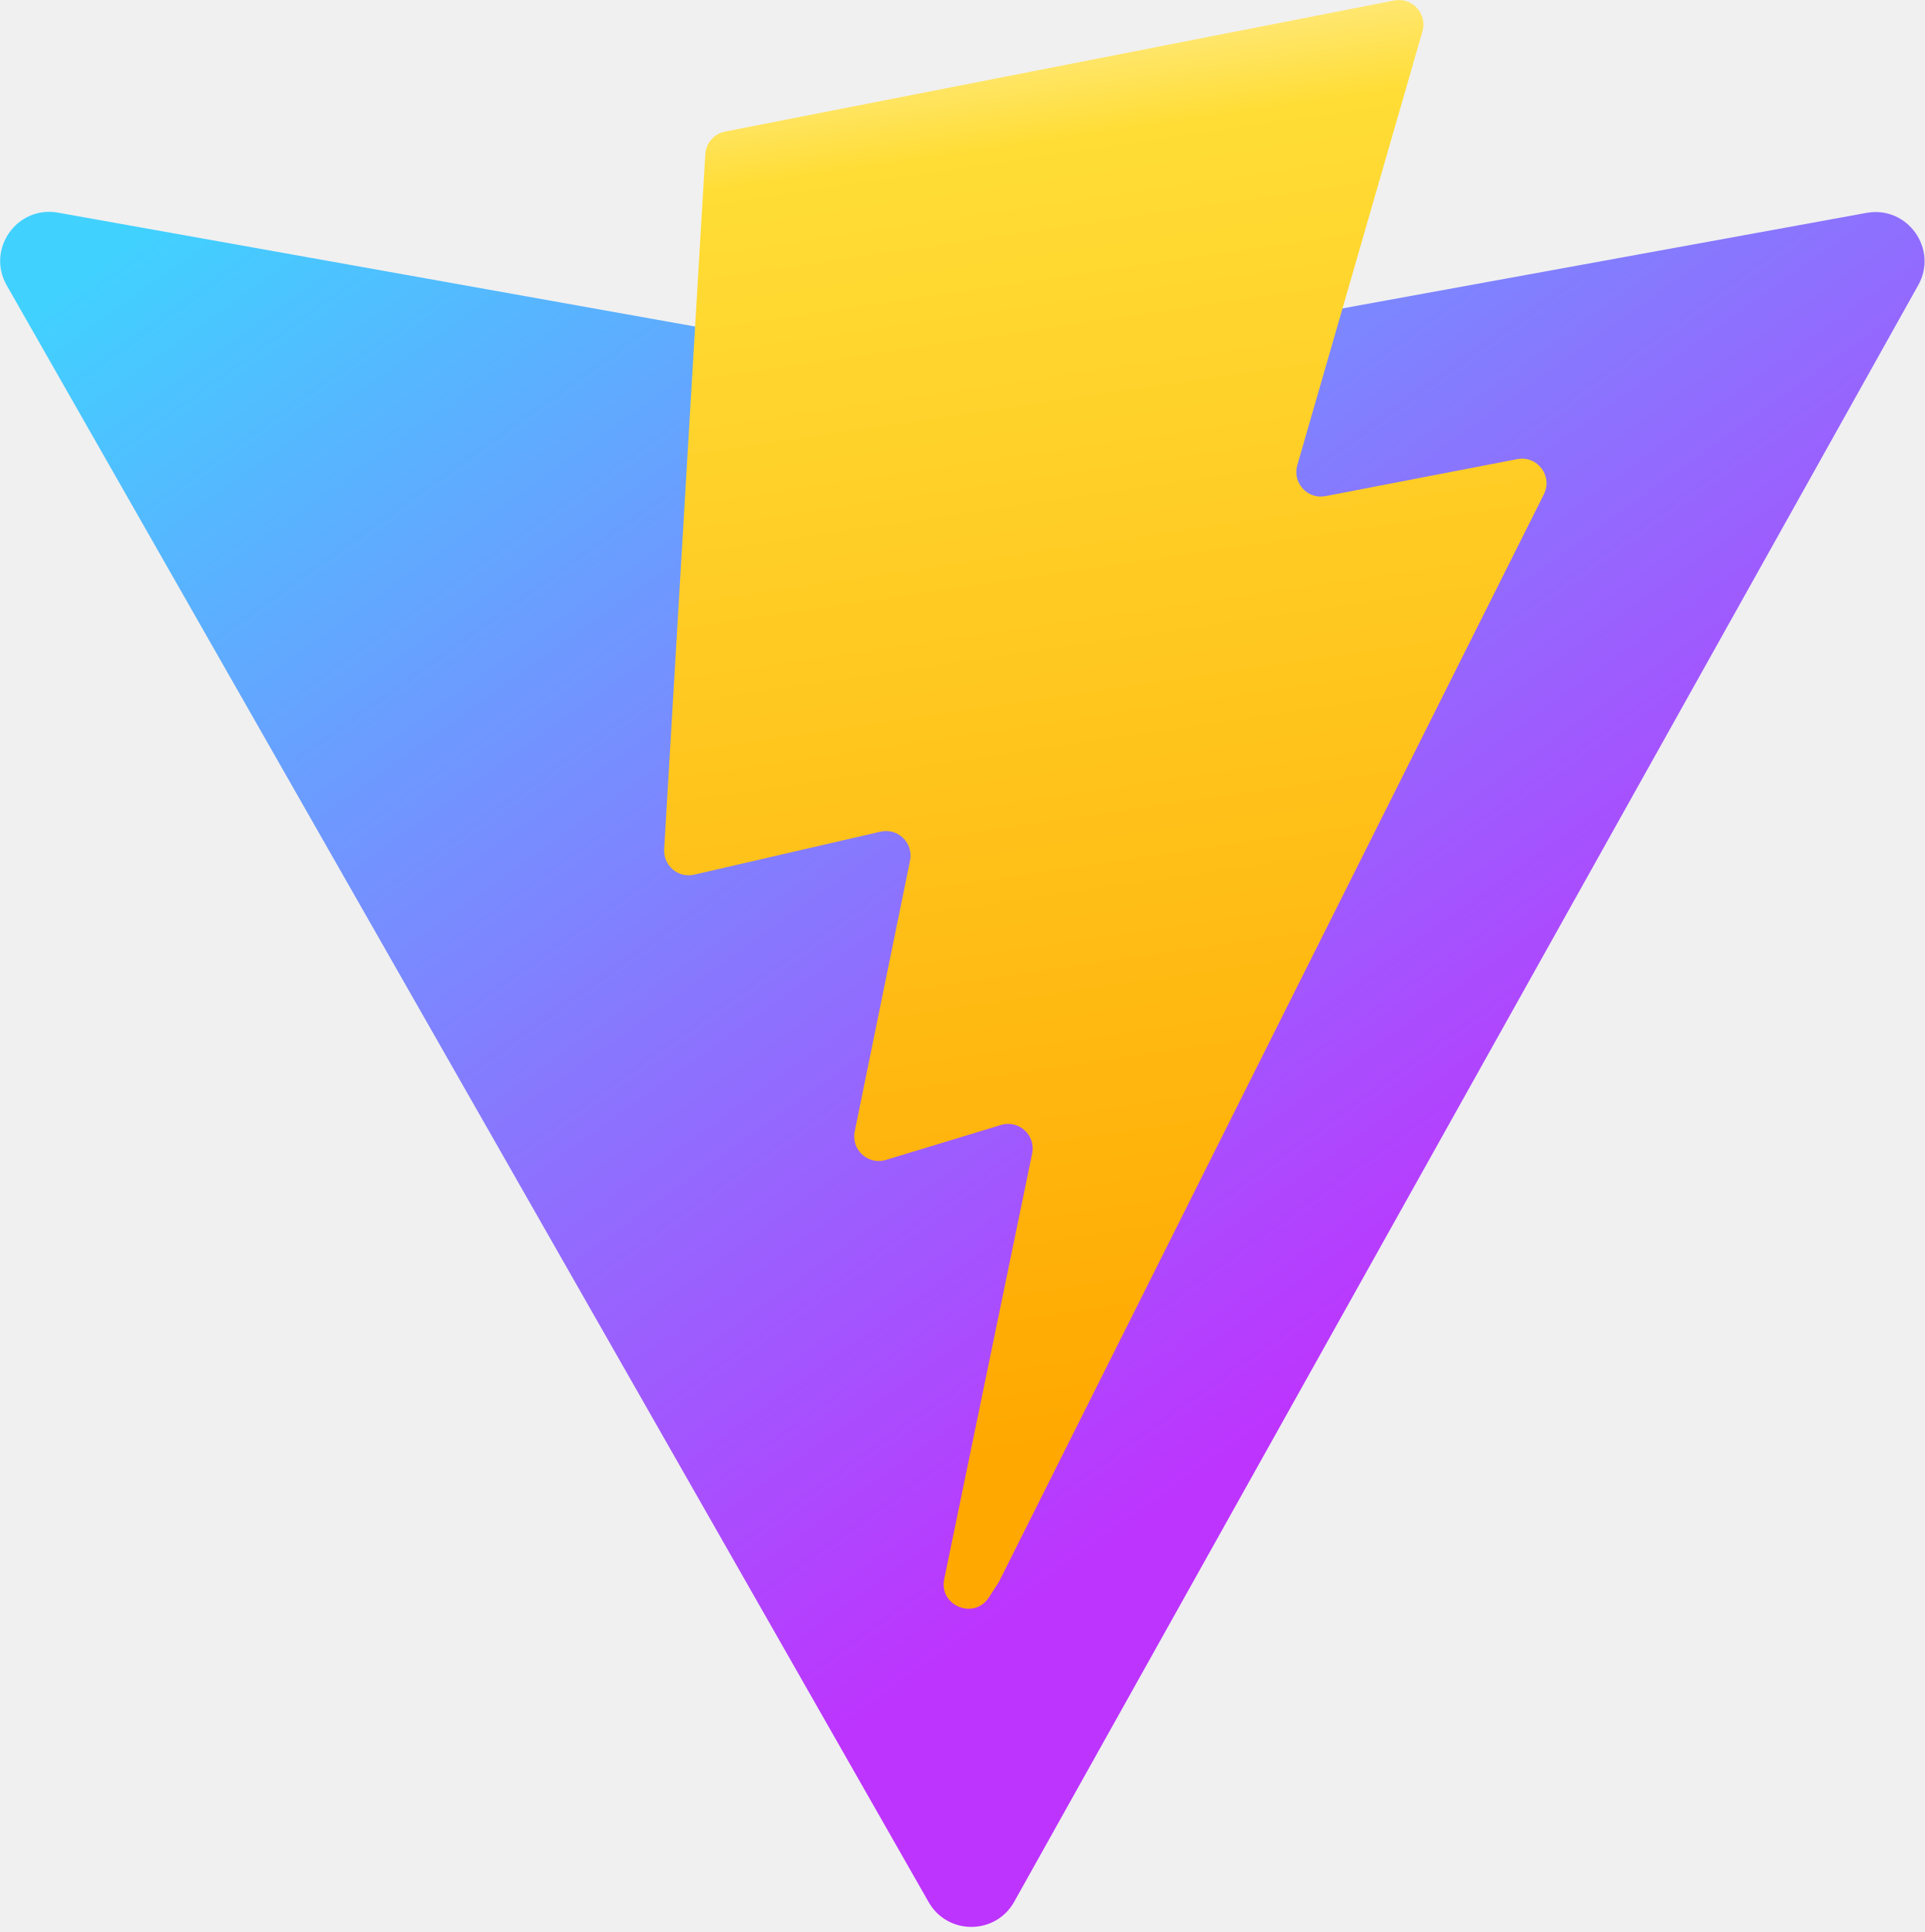
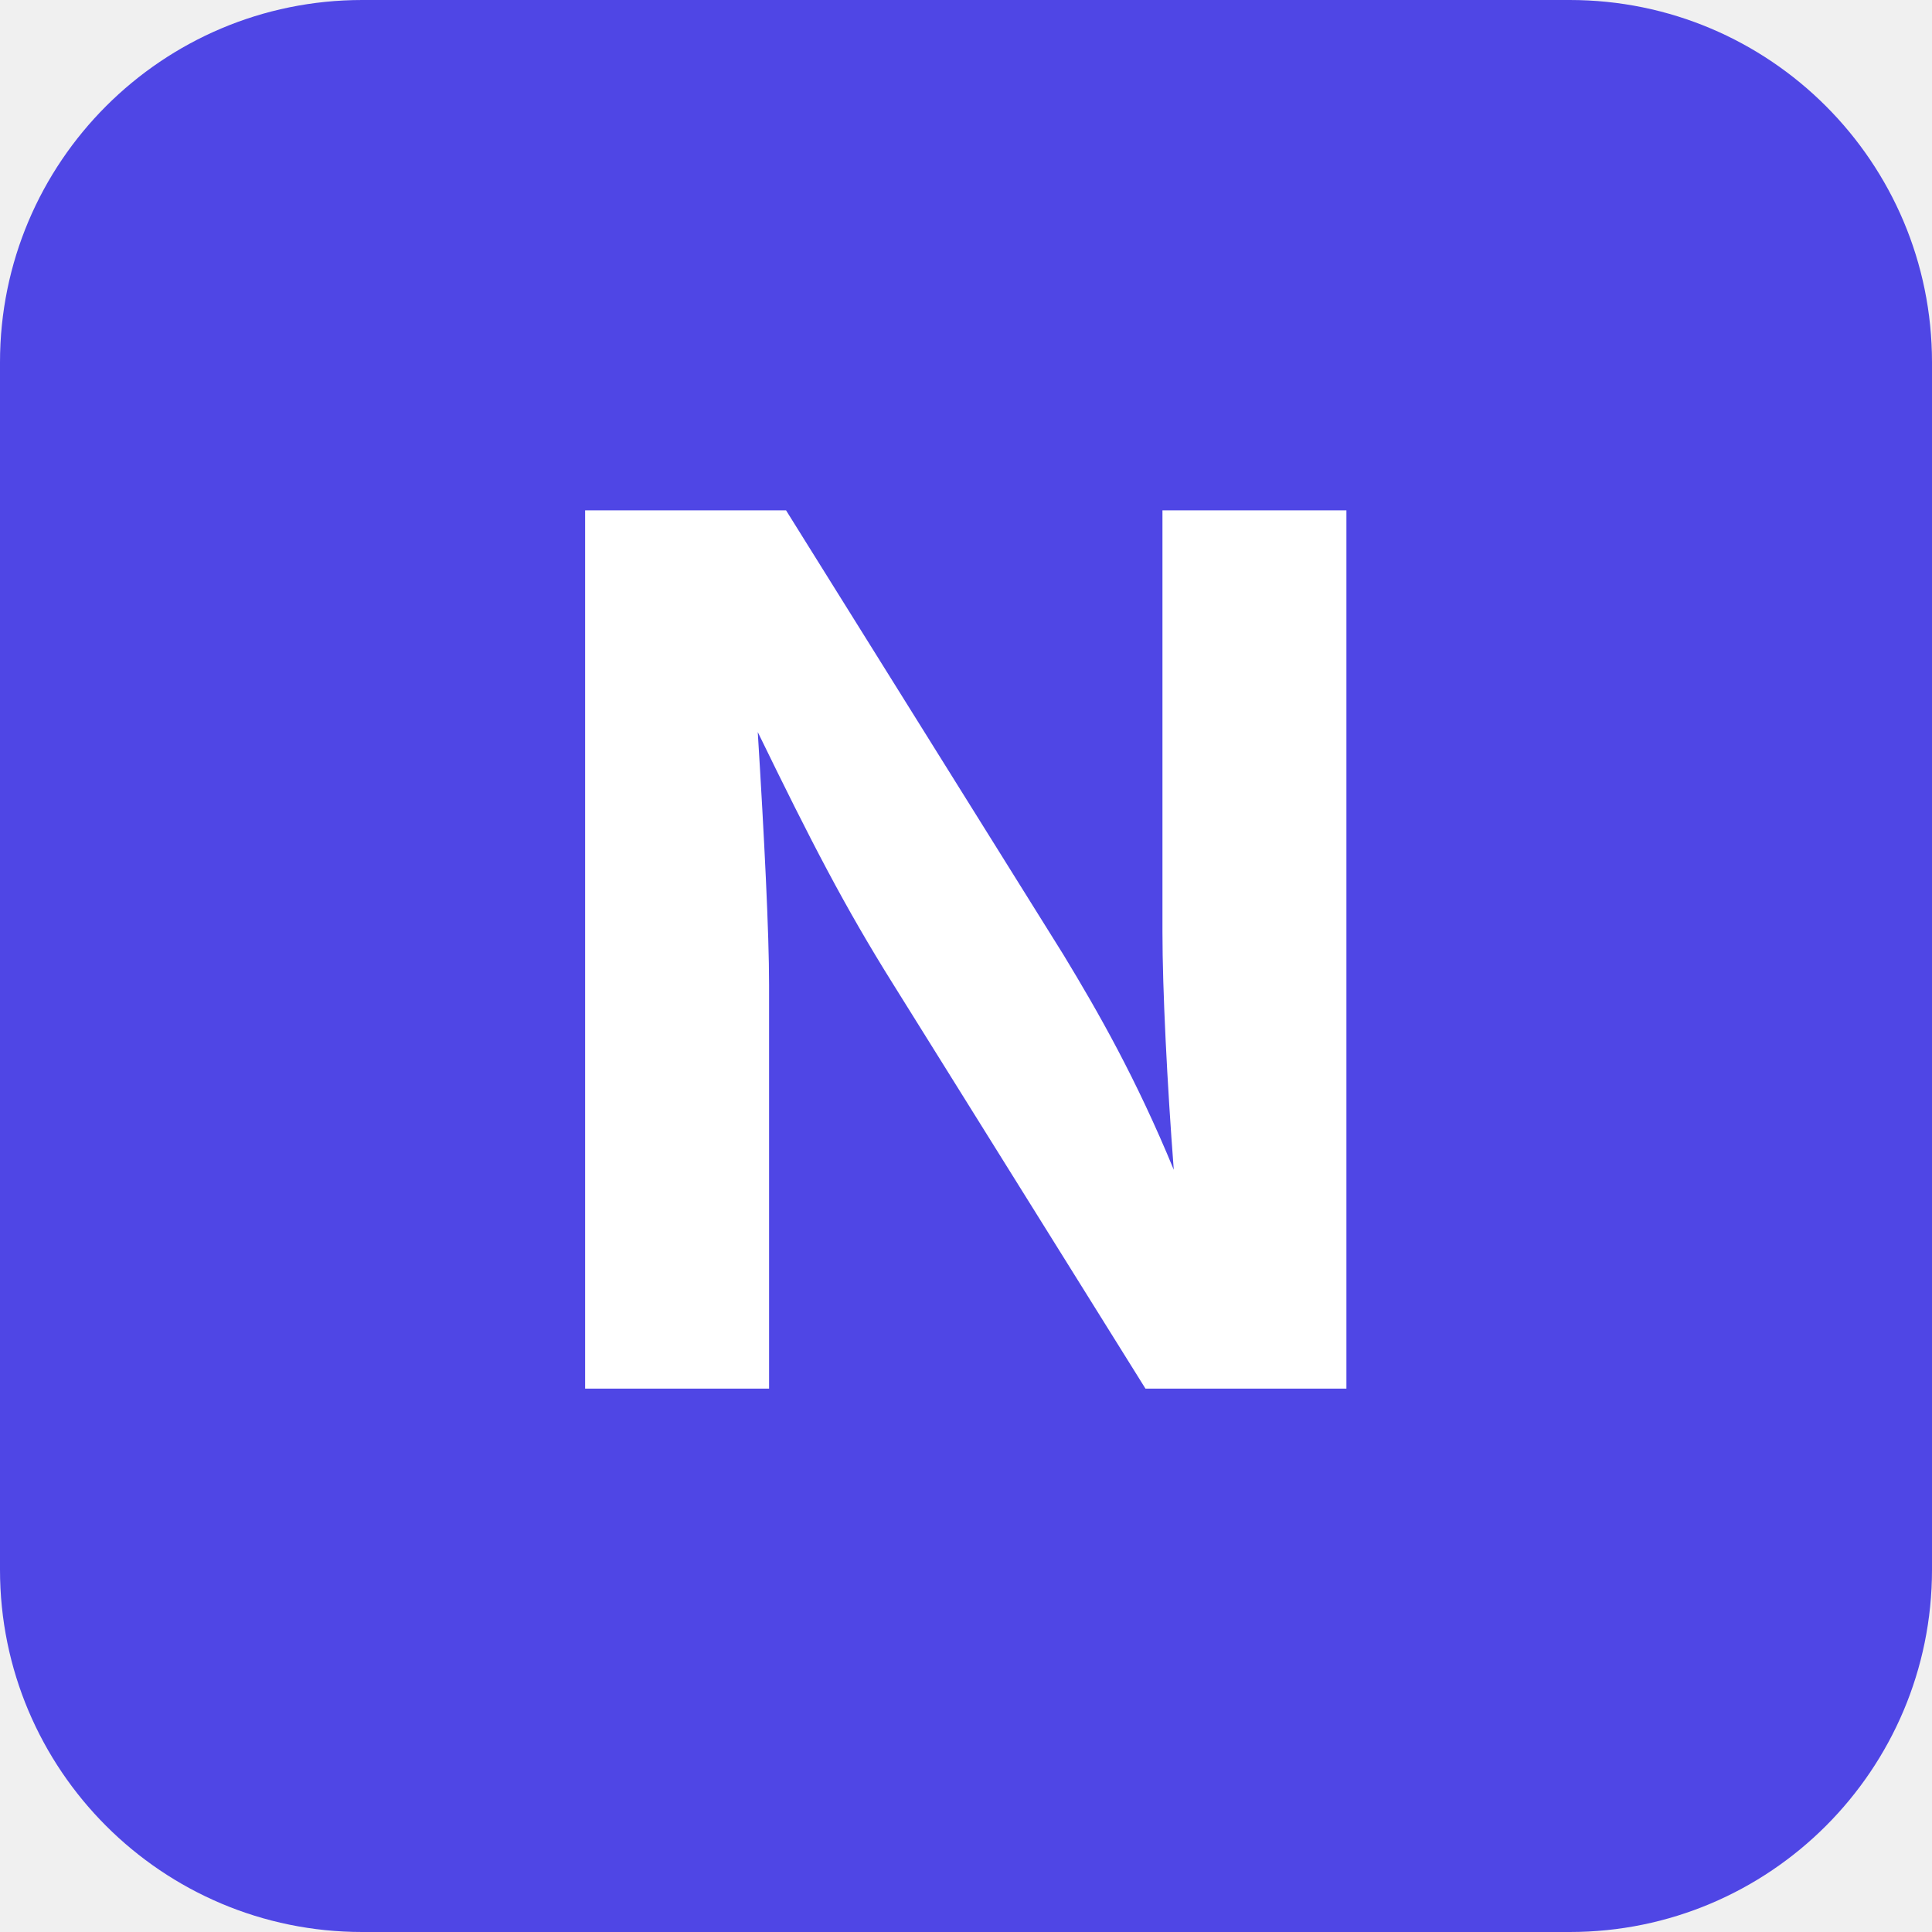
- <svg xmlns="http://www.w3.org/2000/svg" aria-hidden="true" role="img" class="iconify iconify--logos" width="31.88" height="32" preserveAspectRatio="xMidYMid meet" viewBox="0 0 256 257">
-   <defs>
-     <linearGradient id="IconifyId1813088fe1fbc01fb466" x1="-.828%" x2="57.636%" y1="7.652%" y2="78.411%">
-       <stop offset="0%" stop-color="#41D1FF" />
-       <stop offset="100%" stop-color="#BD34FE" />
-     </linearGradient>
-     <linearGradient id="IconifyId1813088fe1fbc01fb467" x1="43.376%" x2="50.316%" y1="2.242%" y2="89.03%">
-       <stop offset="0%" stop-color="#FFEA83" />
-       <stop offset="8.333%" stop-color="#FFDD35" />
-       <stop offset="100%" stop-color="#FFA800" />
-     </linearGradient>
-   </defs>
-   <path fill="url(#IconifyId1813088fe1fbc01fb466)" d="M255.153 37.938L134.897 252.976c-2.483 4.44-8.862 4.466-11.382.048L.875 37.958c-2.746-4.814 1.371-10.646 6.827-9.67l120.385 21.517a6.537 6.537 0 0 0 2.322-.004l117.867-21.483c5.438-.991 9.574 4.796 6.877 9.62Z" />
-   <path fill="url(#IconifyId1813088fe1fbc01fb467)" d="M185.432.063L96.44 17.501a3.268 3.268 0 0 0-2.634 3.014l-5.474 92.456a3.268 3.268 0 0 0 3.997 3.378l24.777-5.718c2.318-.535 4.413 1.507 3.936 3.838l-7.361 36.047c-.495 2.426 1.782 4.5 4.151 3.78l15.304-4.649c2.372-.72 4.652 1.36 4.15 3.788l-11.698 56.621c-.732 3.542 3.979 5.473 5.943 2.437l1.313-2.028l72.516-144.72c1.215-2.423-.88-5.186-3.54-4.672l-25.505 4.922c-2.396.462-4.435-1.77-3.759-4.114l16.646-57.705c.677-2.35-1.37-4.583-3.769-4.113Z" />
+ <svg xmlns="http://www.w3.org/2000/svg" viewBox="0 0 32 32">
+   <rect width="32" height="32" rx="6" fill="#4F46E5" />
+   <text x="16" y="23" font-family="system-ui, -apple-system, sans-serif" font-size="20" font-weight="700" fill="white" text-anchor="middle">N</text>
</svg>
